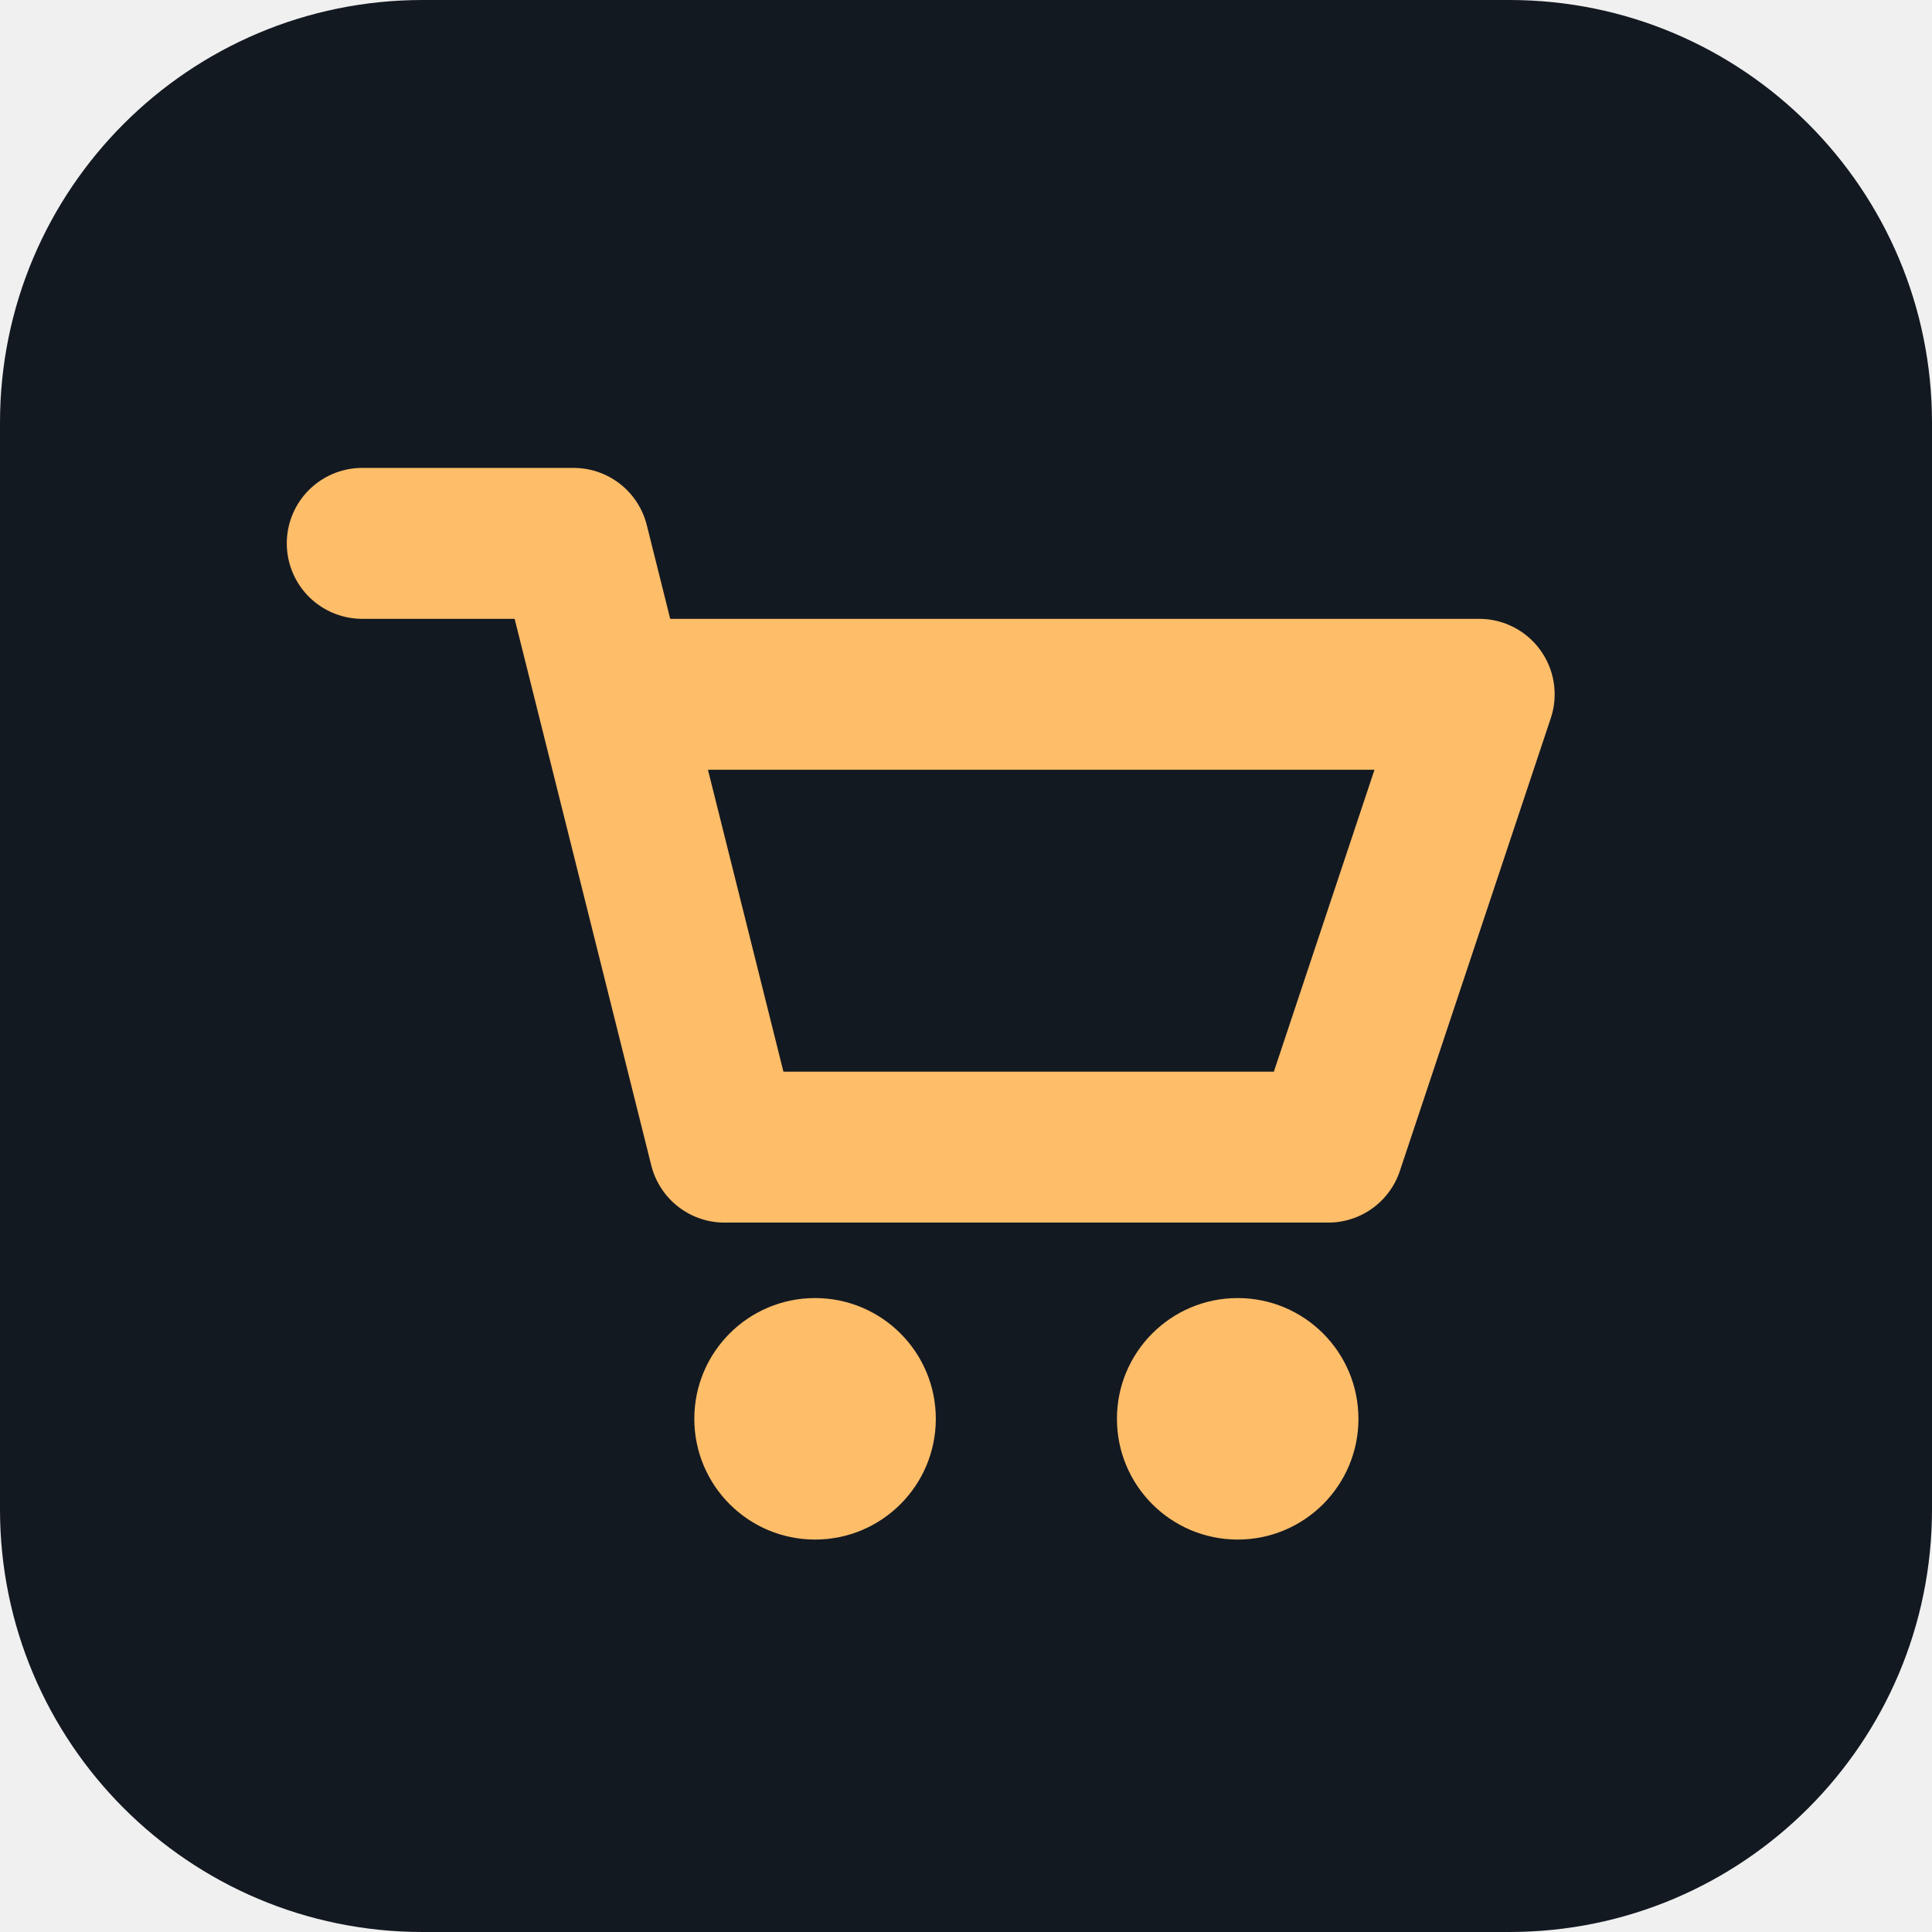
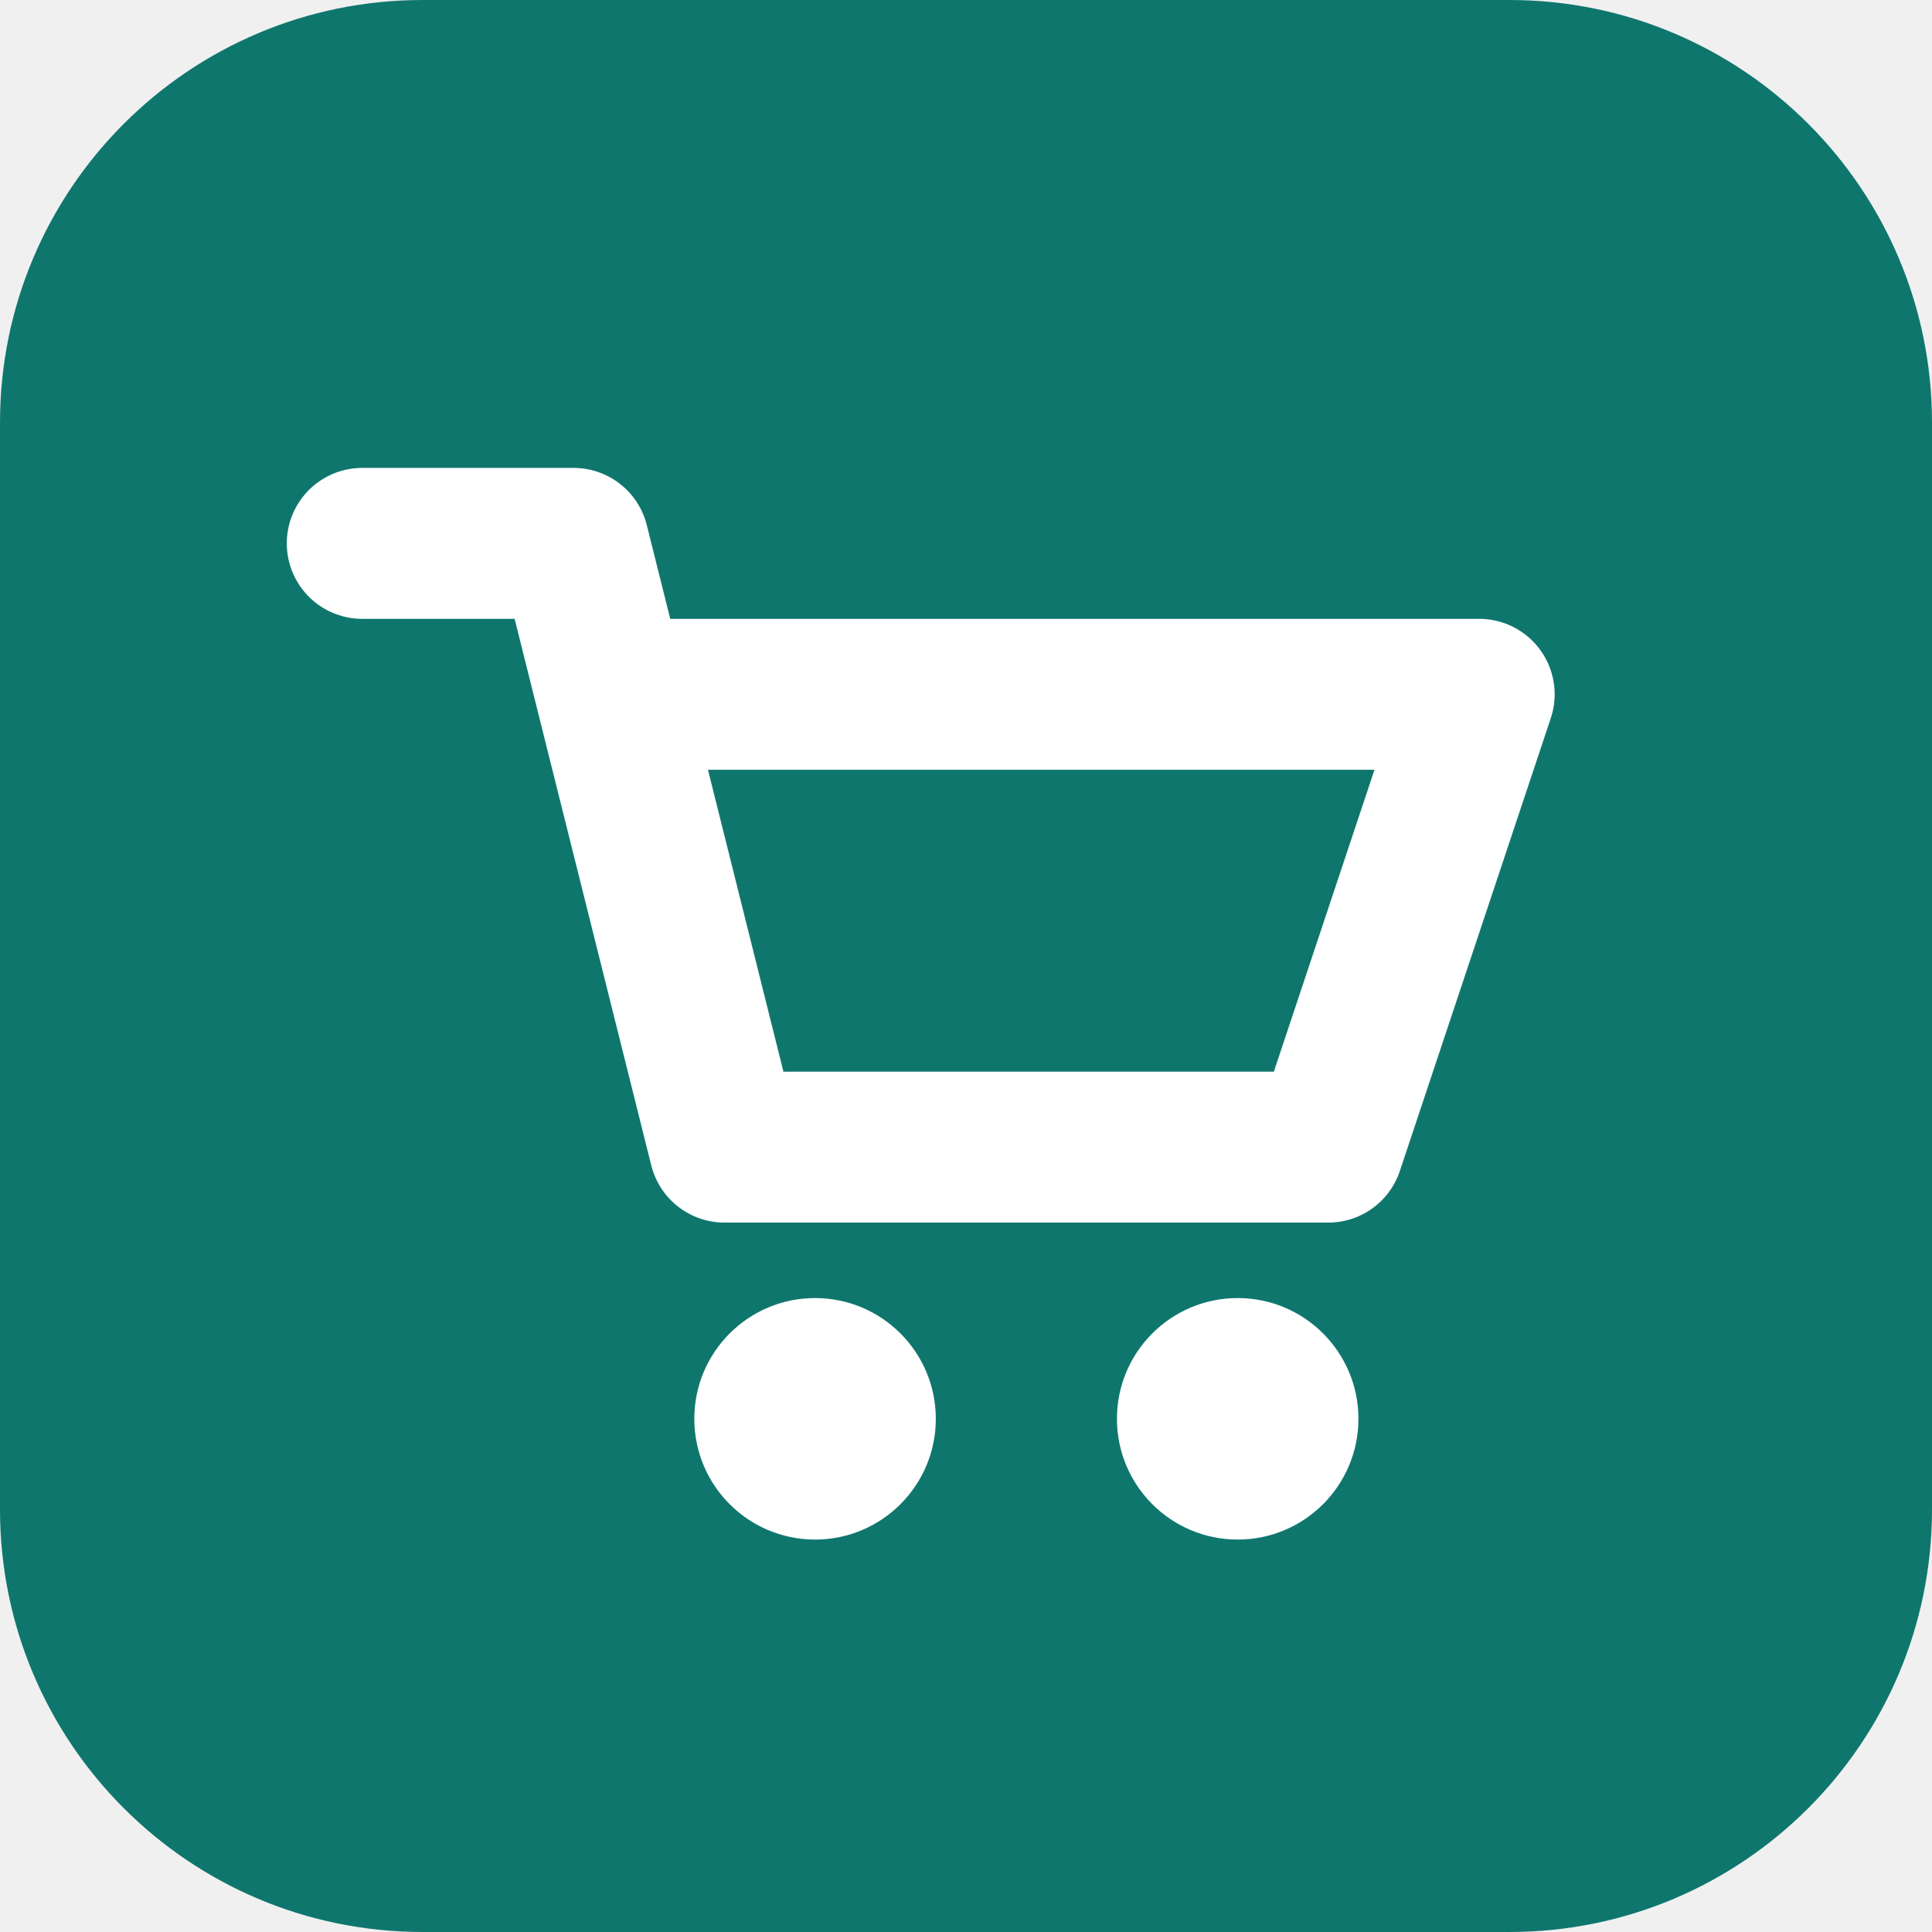
<svg xmlns="http://www.w3.org/2000/svg" viewBox="0 0 64 64">
-   <rect width="64" height="64" rx="14" fill="#131921" />
-   <path d="M12 18h7l5 20h20l5-15H21" fill="none" stroke="#febd69" stroke-width="5" stroke-linecap="round" stroke-linejoin="round" />
-   <circle cx="27" cy="47" r="4" fill="#febd69" />
-   <circle cx="41" cy="47" r="4" fill="#febd69" />
+   <rect width="64" height="64" rx="14" fill="#0f766e" />
+   <path d="M12 18h7l5 20h20l5-15H21" fill="none" stroke="#ffffff" stroke-width="5" stroke-linecap="round" stroke-linejoin="round" />
+   <circle cx="27" cy="47" r="4" fill="#ffffff" />
+   <circle cx="41" cy="47" r="4" fill="#ffffff" />
</svg>
